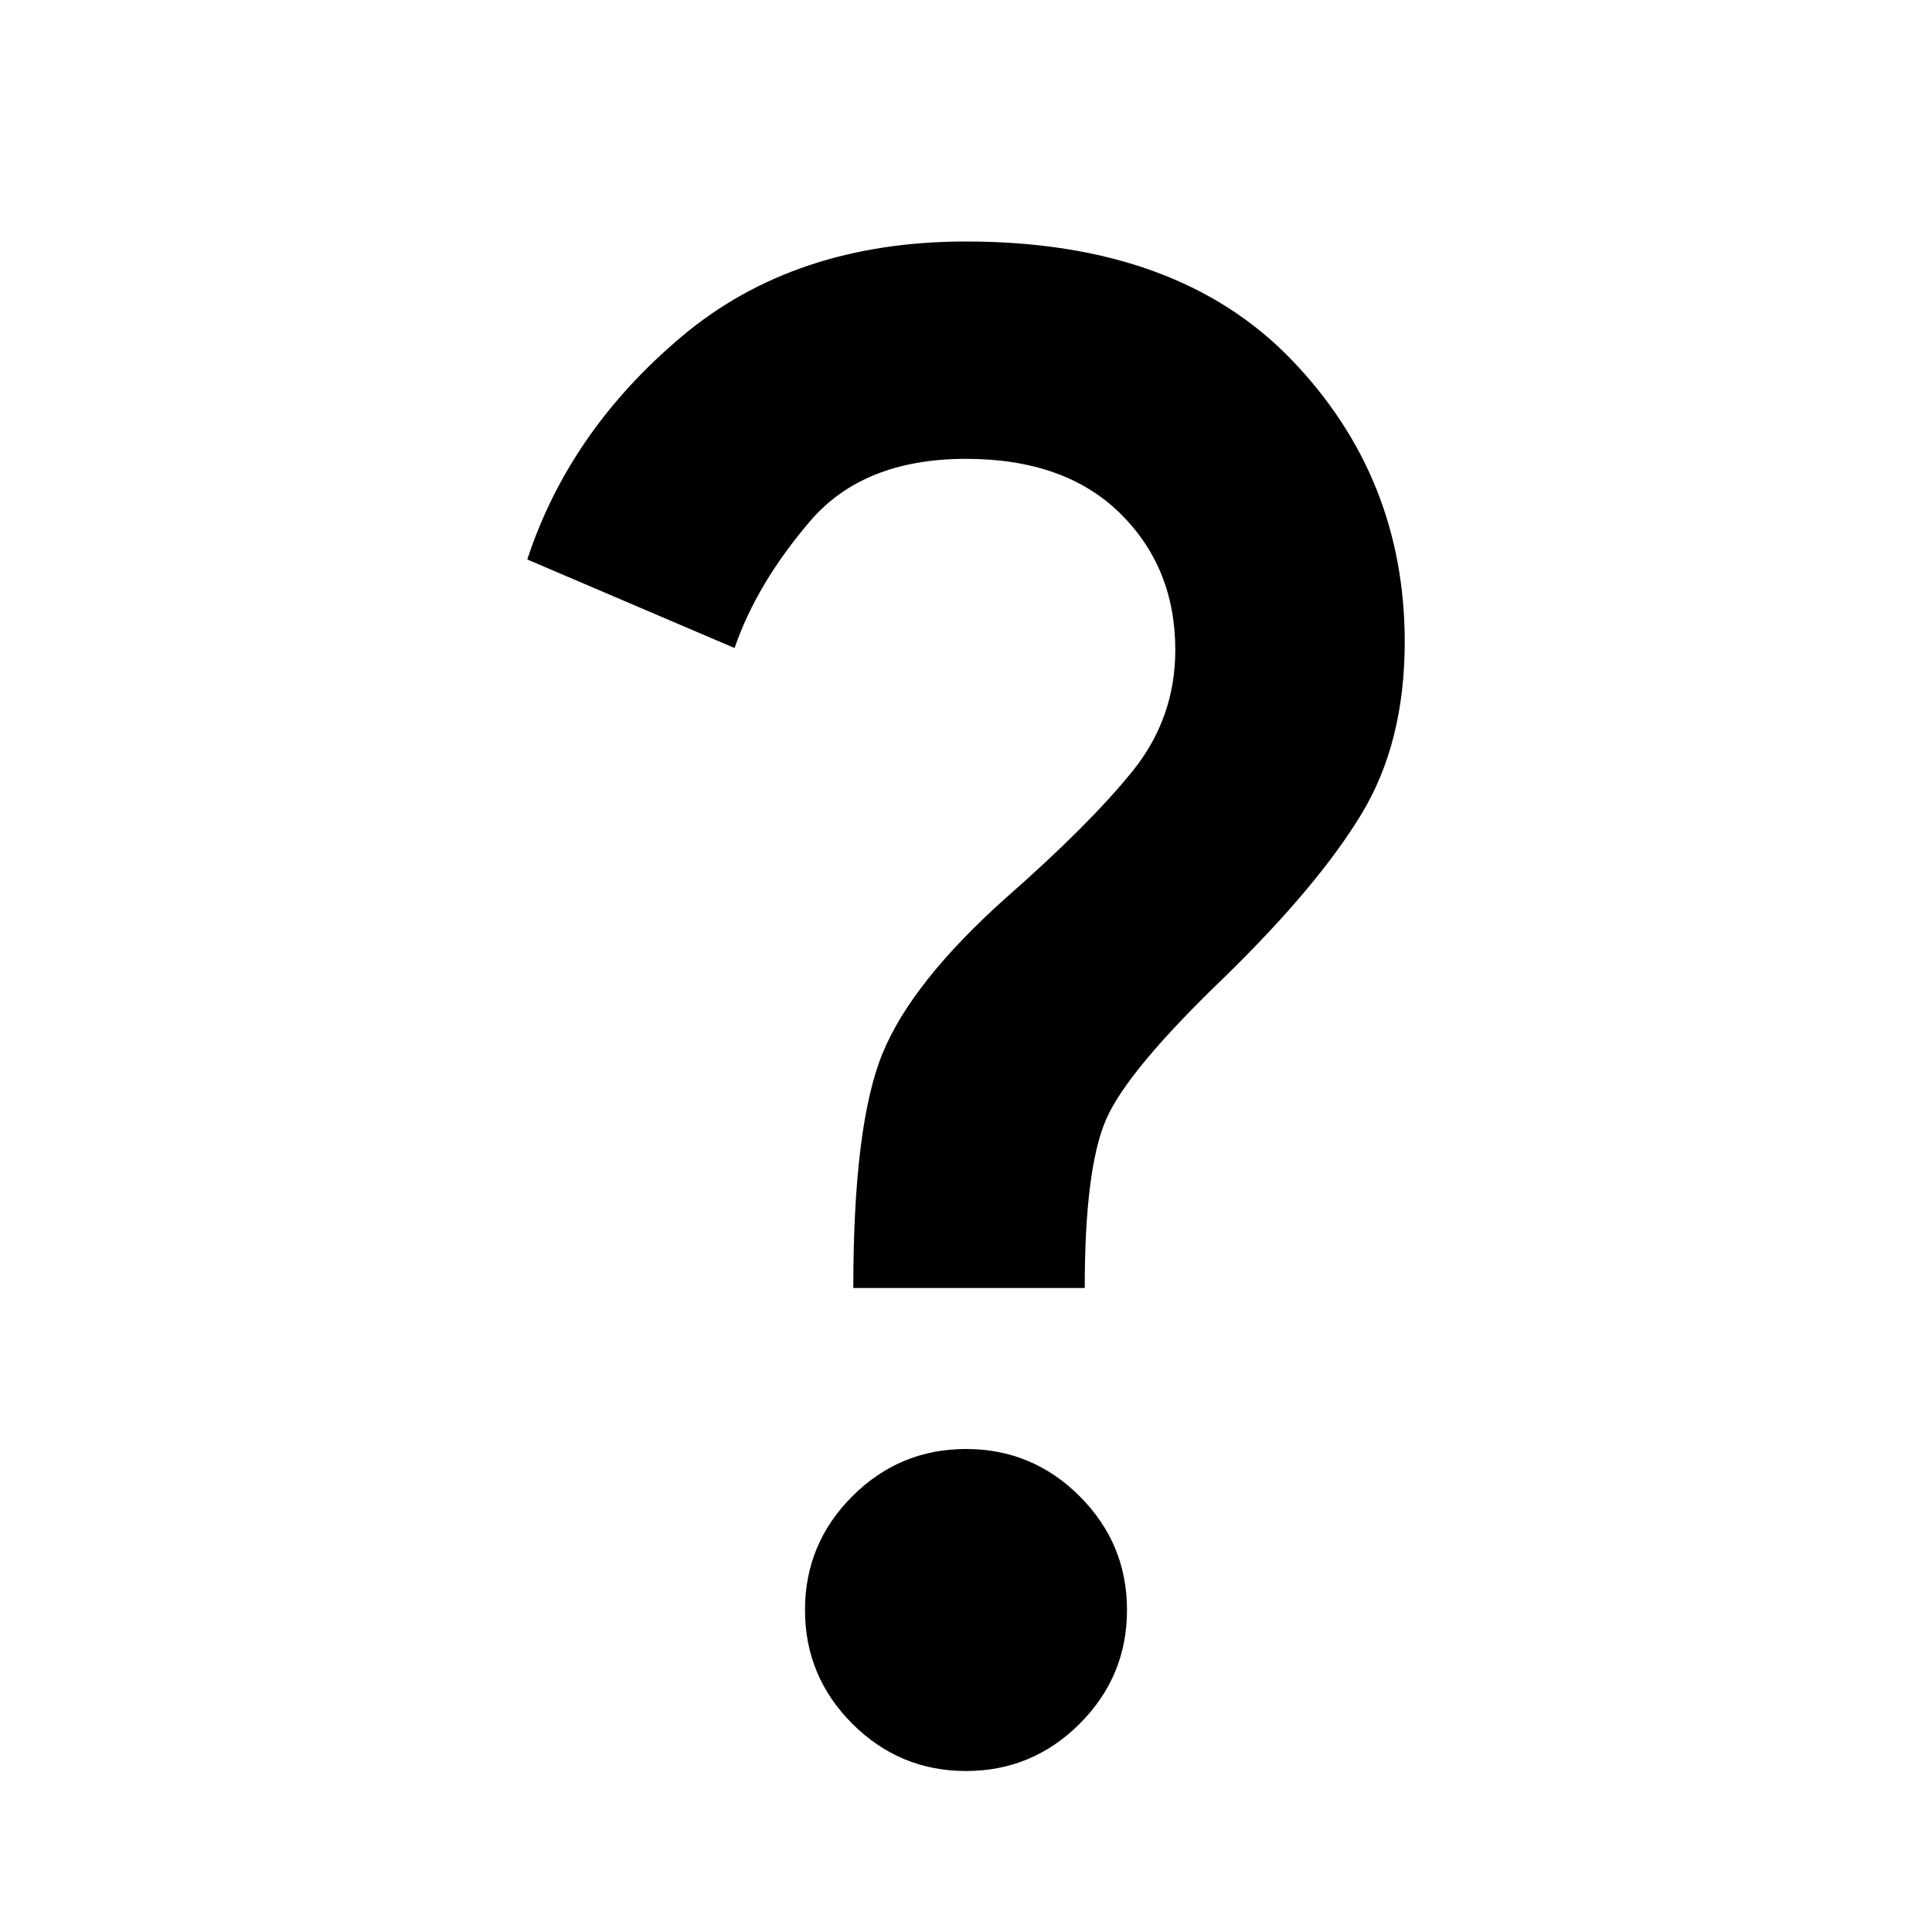
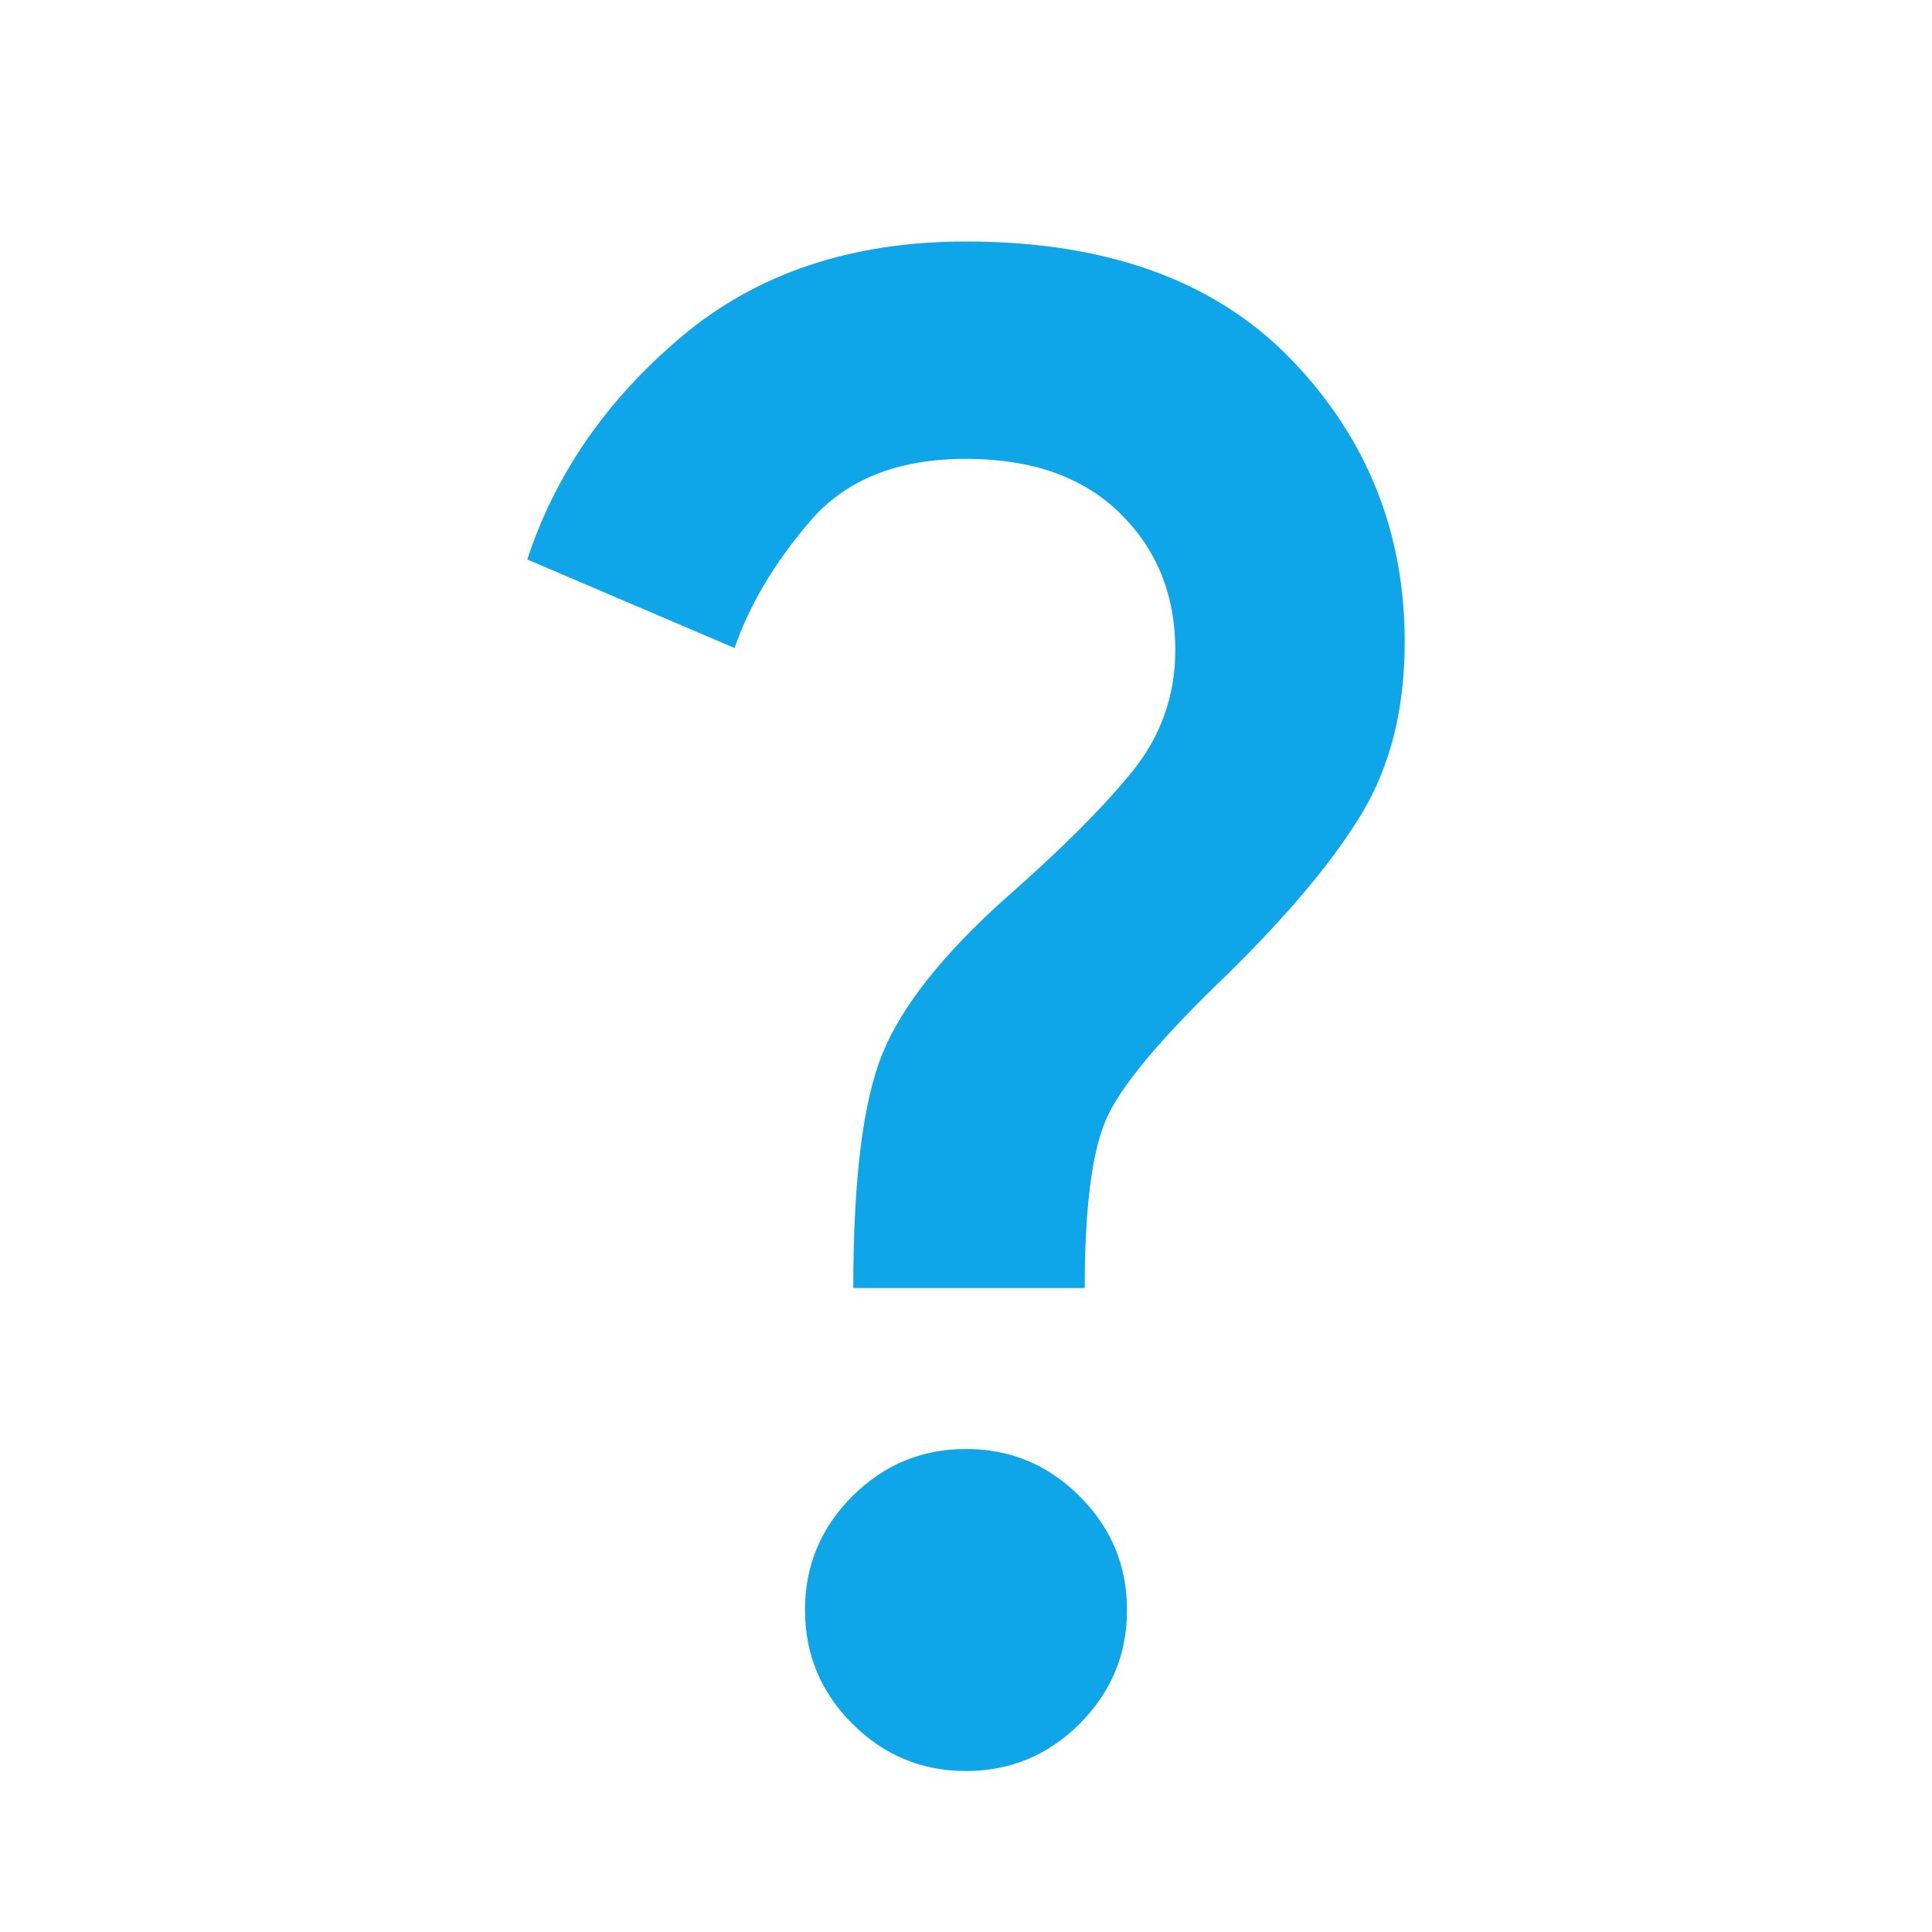
<svg xmlns="http://www.w3.org/2000/svg" height="24" viewBox="0 -960 960 960" width="24">
-   <path d="M424-320q0-81 14.5-116.5T500-514q41-36 62.5-62.5T584-637q0-41-27.5-68T480-732q-51 0-77.5 31T365-638l-103-44q21-64 77-111t141-47q105 0 161.5 58.5T698-641q0 50-21.5 85.5T609-475q-49 47-59.5 71.5T539-320H424Zm56 240q-33 0-56.5-23.5T400-160q0-33 23.5-56.5T480-240q33 0 56.5 23.5T560-160q0 33-23.5 56.5T480-80Z" />
+   <path fill="#0ea5e9" d="M424-320q0-81 14.5-116.5T500-514q41-36 62.5-62.5T584-637q0-41-27.5-68T480-732q-51 0-77.5 31T365-638l-103-44q21-64 77-111t141-47q105 0 161.5 58.5T698-641q0 50-21.5 85.5T609-475q-49 47-59.5 71.5T539-320H424Zm56 240q-33 0-56.5-23.5T400-160q0-33 23.5-56.5T480-240q33 0 56.5 23.5T560-160q0 33-23.5 56.5T480-80Z" />
</svg>
